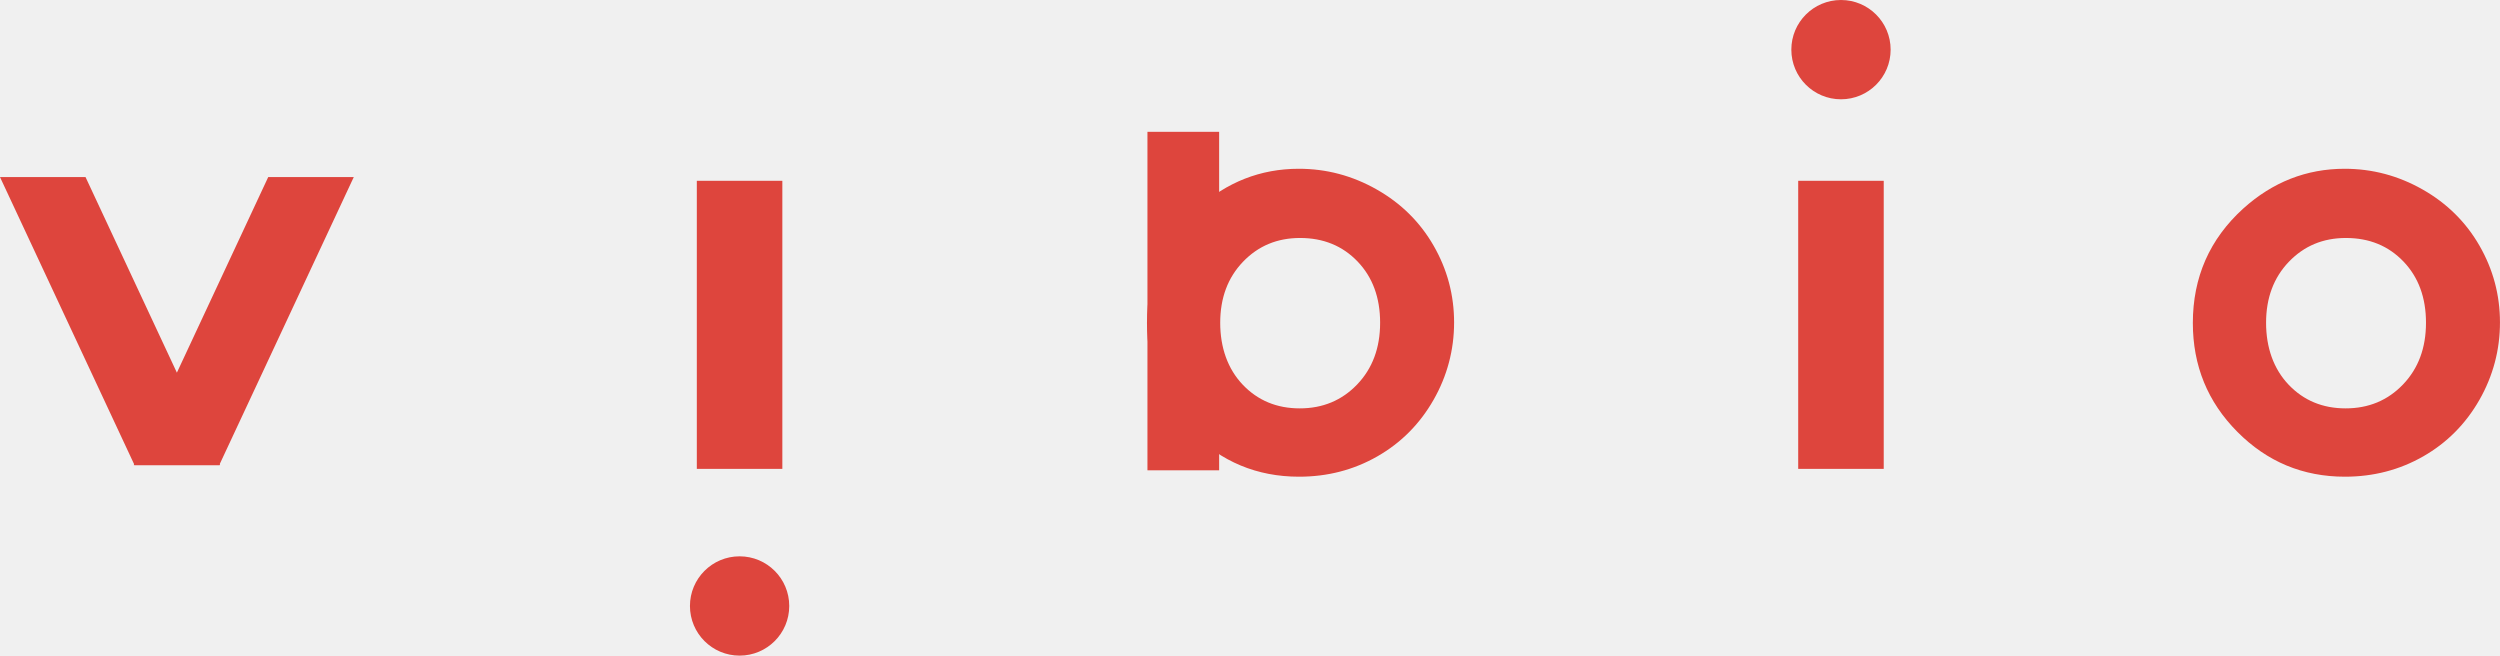
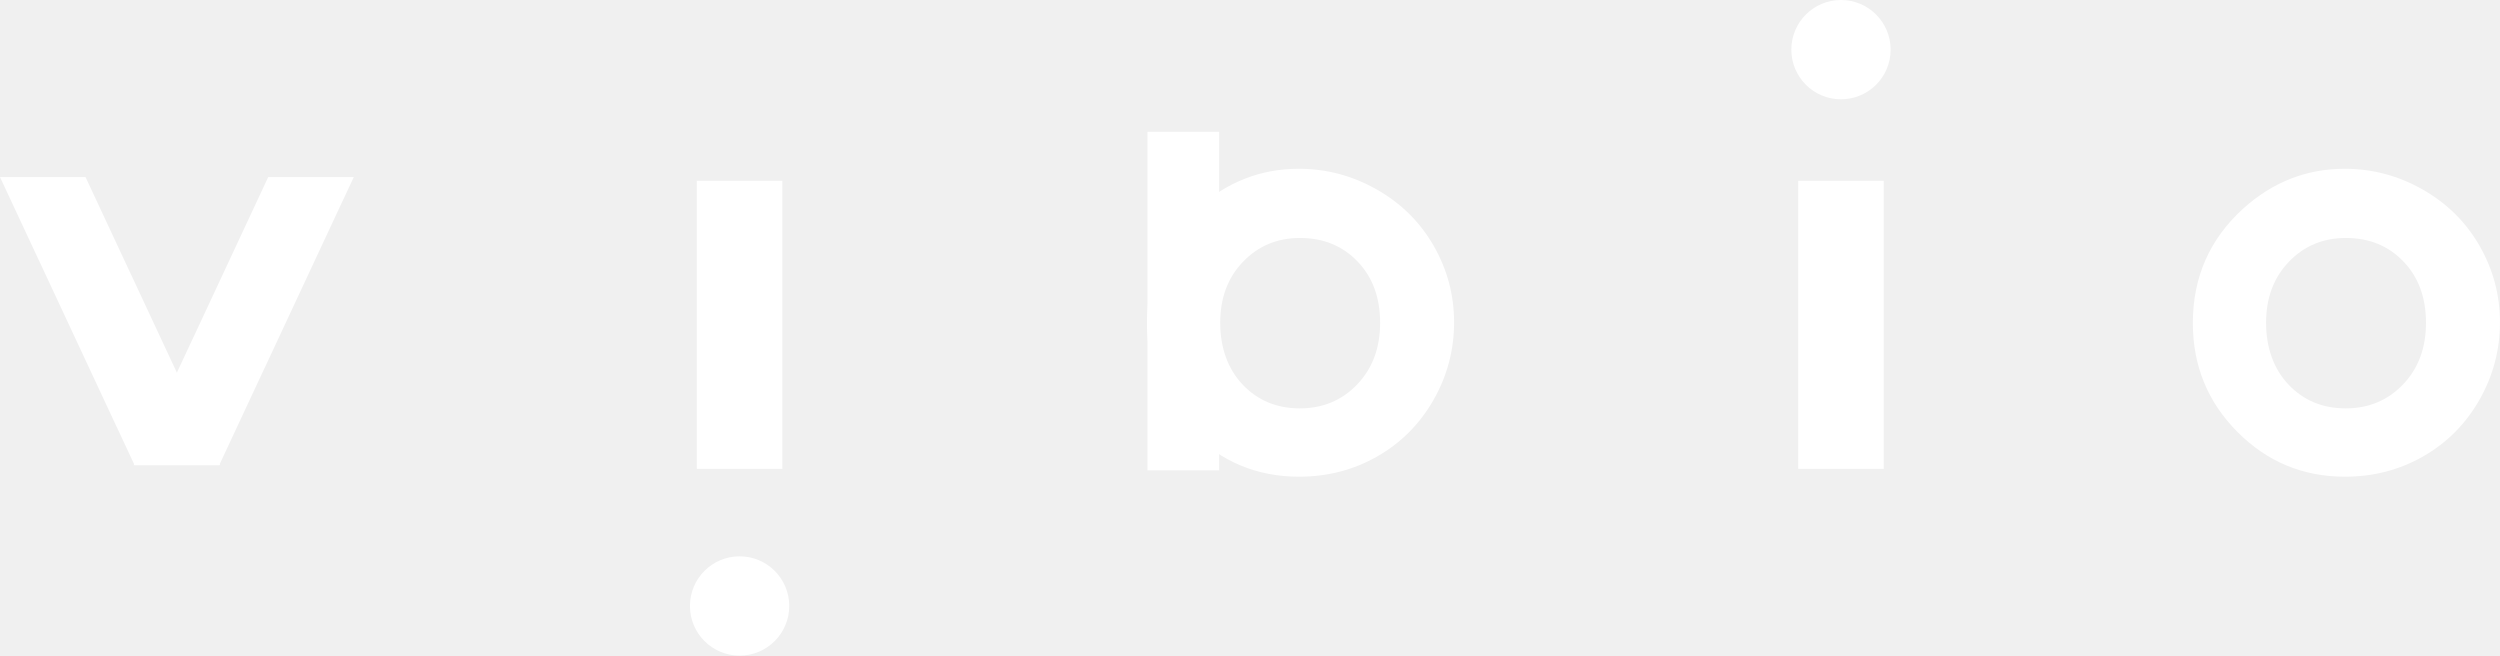
<svg xmlns="http://www.w3.org/2000/svg" id="Layer_2" data-name="Layer 2" viewBox="0 0 677.26 177.6">
  <defs>
    <style>
      .cls-1 {
-         fill: #de453d;
+         fill: #fff;
        stroke-width: 0px;
      }
    </style>
  </defs>
  <g id="Layer_2-2" data-name="Layer 2">
    <g>
      <path class="cls-1" d="M635.18,45.72c7.49,0,14.52,1.87,21.11,5.61,6.59,3.74,11.73,8.82,15.42,15.24,3.69,6.42,5.54,13.35,5.54,20.78s-1.86,14.49-5.58,21c-3.72,6.51-8.79,11.61-15.2,15.28-6.42,3.67-13.49,5.51-21.22,5.51-11.38,0-21.09-4.05-29.13-12.14-8.05-8.09-12.07-17.93-12.07-29.5,0-12.4,4.55-22.73,13.64-30.99,7.97-7.19,17.14-10.79,27.49-10.79ZM635.51,64.47c-6.18,0-11.33,2.15-15.45,6.45-4.12,4.3-6.17,9.81-6.17,16.52s2.03,12.49,6.1,16.77c4.07,4.28,9.22,6.42,15.45,6.42s11.42-2.16,15.56-6.49c4.14-4.33,6.21-9.89,6.21-16.7s-2.03-12.34-6.1-16.59c-4.07-4.25-9.26-6.38-15.6-6.38Z" />
      <g>
        <path class="cls-1" d="M351.85,45.72c7.49,0,14.52,1.87,21.11,5.61,6.59,3.74,11.73,8.82,15.42,15.24,3.69,6.42,5.54,13.35,5.54,20.78s-1.86,14.49-5.58,21c-3.72,6.51-8.79,11.61-15.2,15.28-6.42,3.67-13.49,5.51-21.22,5.51-11.38,0-21.09-4.05-29.13-12.14-8.05-8.09-12.07-17.93-12.07-29.5,0-12.4,4.55-22.73,13.64-30.99,7.97-7.19,17.14-10.79,27.49-10.79ZM352.18,64.47c-6.18,0-11.33,2.15-15.45,6.45-4.12,4.3-6.17,9.81-6.17,16.52s2.03,12.49,6.1,16.77c4.07,4.28,9.22,6.42,15.45,6.42s11.42-2.16,15.56-6.49c4.14-4.33,6.21-9.89,6.21-16.7s-2.03-12.34-6.1-16.59c-4.07-4.25-9.26-6.38-15.6-6.38Z" />
        <rect class="cls-1" x="310.85" y="35.71" width="19.42" height="91.7" />
      </g>
      <g>
        <polygon class="cls-1" points="59.62 126.01 36.45 126.01 0 47.97 23.17 47.97 59.62 126.01" />
        <polygon class="cls-1" points="36.22 126.01 59.39 126.01 95.84 47.97 72.66 47.97 36.22 126.01" />
      </g>
      <g>
        <rect class="cls-1" x="188.77" y="48.98" width="23.17" height="78.04" />
        <circle class="cls-1" cx="200.36" cy="164.16" r="13.45" />
      </g>
      <g>
        <rect class="cls-1" x="487.14" y="48.98" width="23.17" height="78.04" />
        <circle class="cls-1" cx="498.73" cy="13.45" r="13.45" />
      </g>
    </g>
  </g>
</svg>
